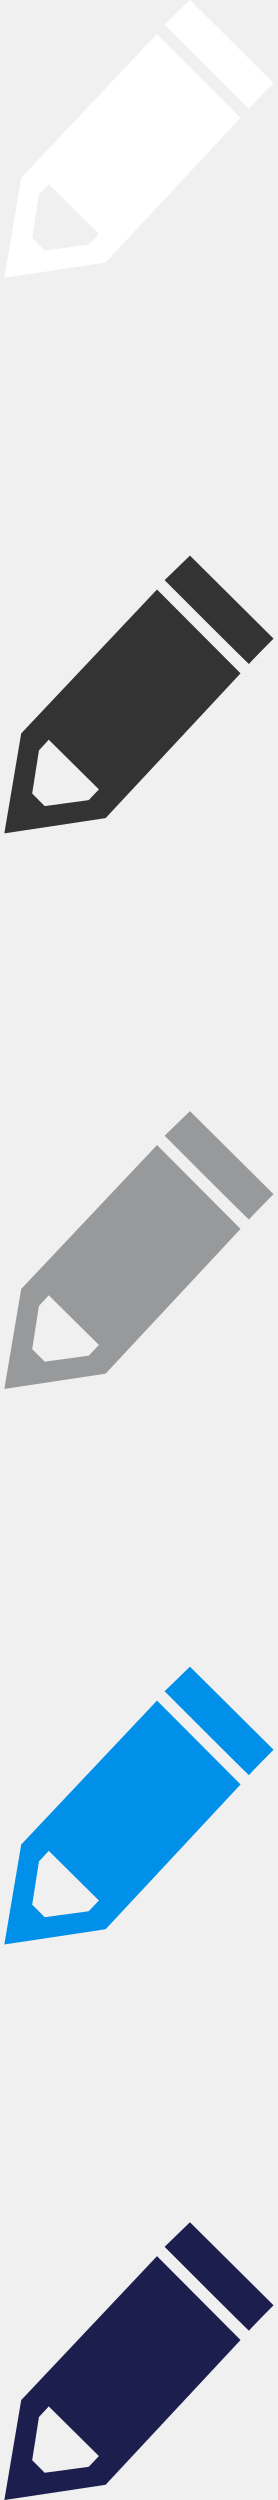
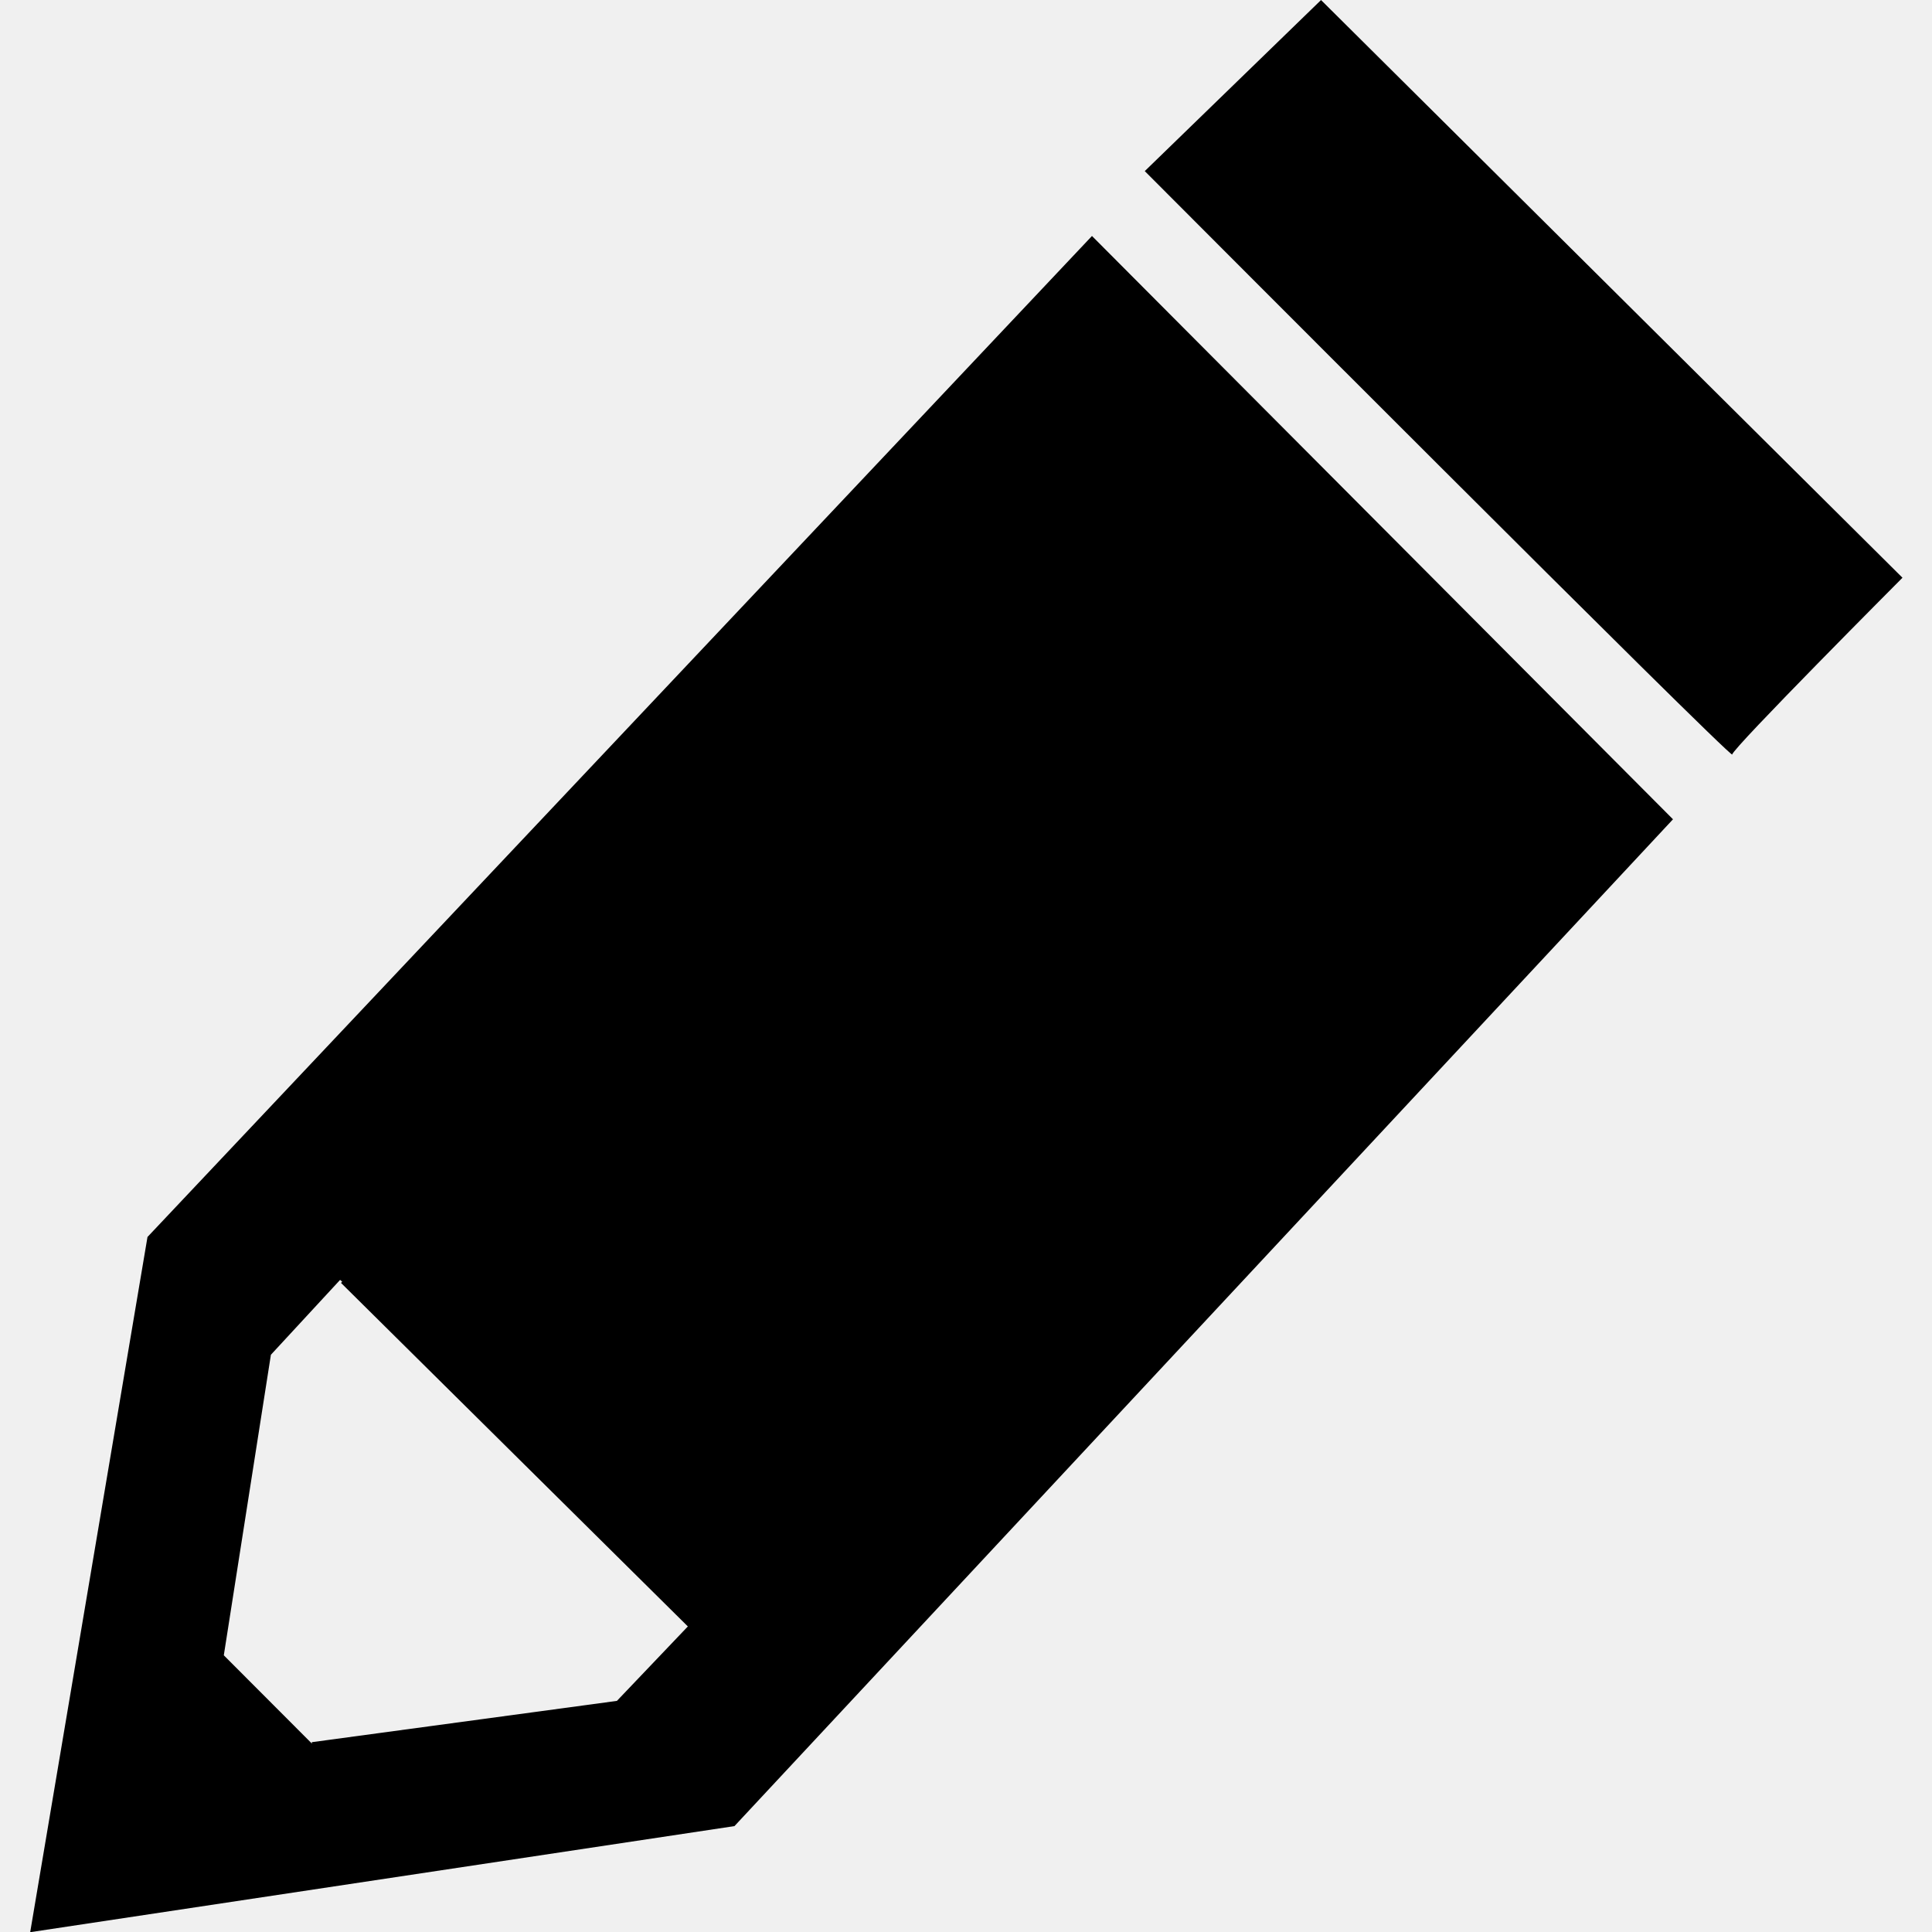
- <svg xmlns="http://www.w3.org/2000/svg" width="32" height="288" viewBox="0 0 32 288">
-   <path d="M21.877.004l-2.916 2.83s9.73 9.76 9.73 9.663c0-.098 2.82-2.928 2.82-2.928L21.88 0zm-3.79 3.904L2.443 20.488.5 32.003l11.665-1.757L27.71 13.57l-9.624-9.662zM5.167 28.88l-1.46-1.463.78-4.978 1.146-1.24.035.03-.02.02 5.745 5.69-1.175 1.235-5.054.684z" fill="#fff" />
-   <path d="M21.877 64.004l-2.916 2.83s9.73 9.76 9.73 9.663c0-.098 2.82-2.928 2.82-2.928L21.88 64zm-3.79 3.904L2.443 84.488.5 96.003l11.665-1.757L27.71 77.57l-9.624-9.662zM5.167 92.88l-1.46-1.463.78-4.978 1.146-1.24.035.03-.02.02 5.745 5.69-1.175 1.235-5.054.684z" fill="#333" />
-   <path d="M21.877 128.004l-2.916 2.83s9.73 9.76 9.73 9.663c0-.098 2.82-2.928 2.82-2.928L21.88 128zm-3.79 3.904l-15.643 16.58L.5 160.003l11.665-1.757L27.71 141.57l-9.624-9.662zM5.167 156.88l-1.46-1.463.78-4.978 1.146-1.24.035.03-.02.02 5.745 5.69-1.175 1.236-5.054.684z" fill="#97999A" />
-   <path d="M21.877 192.004l-2.916 2.83s9.73 9.76 9.73 9.663c0-.098 2.82-2.928 2.82-2.928L21.88 192zm-3.79 3.904l-15.643 16.58L.5 224.003l11.665-1.757L27.71 205.57l-9.624-9.662zM5.167 220.88l-1.46-1.463.78-4.978 1.146-1.24.035.03-.02.02 5.745 5.69-1.175 1.236-5.054.684z" fill="#008FE9" />
-   <path d="M21.877 256.004l-2.916 2.83s9.73 9.76 9.73 9.663c0-.098 2.82-2.928 2.82-2.928L21.88 256zm-3.79 3.904l-15.643 16.58L.5 288.003l11.665-1.757L27.71 269.57l-9.624-9.662zM5.167 284.88l-1.46-1.463.78-4.978 1.146-1.24.035.03-.02.02 5.745 5.69-1.175 1.236-5.054.684z" fill="#1C1F4E" />
+ <svg xmlns="http://www.w3.org/2000/svg" viewBox="0 0 32 32">
+   <path d="M21.877.004l-2.916 2.83s9.73 9.76 9.73 9.663c0-.098 2.82-2.928 2.82-2.928L21.88 0zm-3.79 3.904L2.443 20.488.5 32.003l11.665-1.757L27.71 13.57l-9.624-9.662zM5.167 28.88l-1.46-1.463.78-4.978 1.146-1.24.035.03-.02.02 5.745 5.69-1.175 1.233-5.054.684z" />
</svg>
